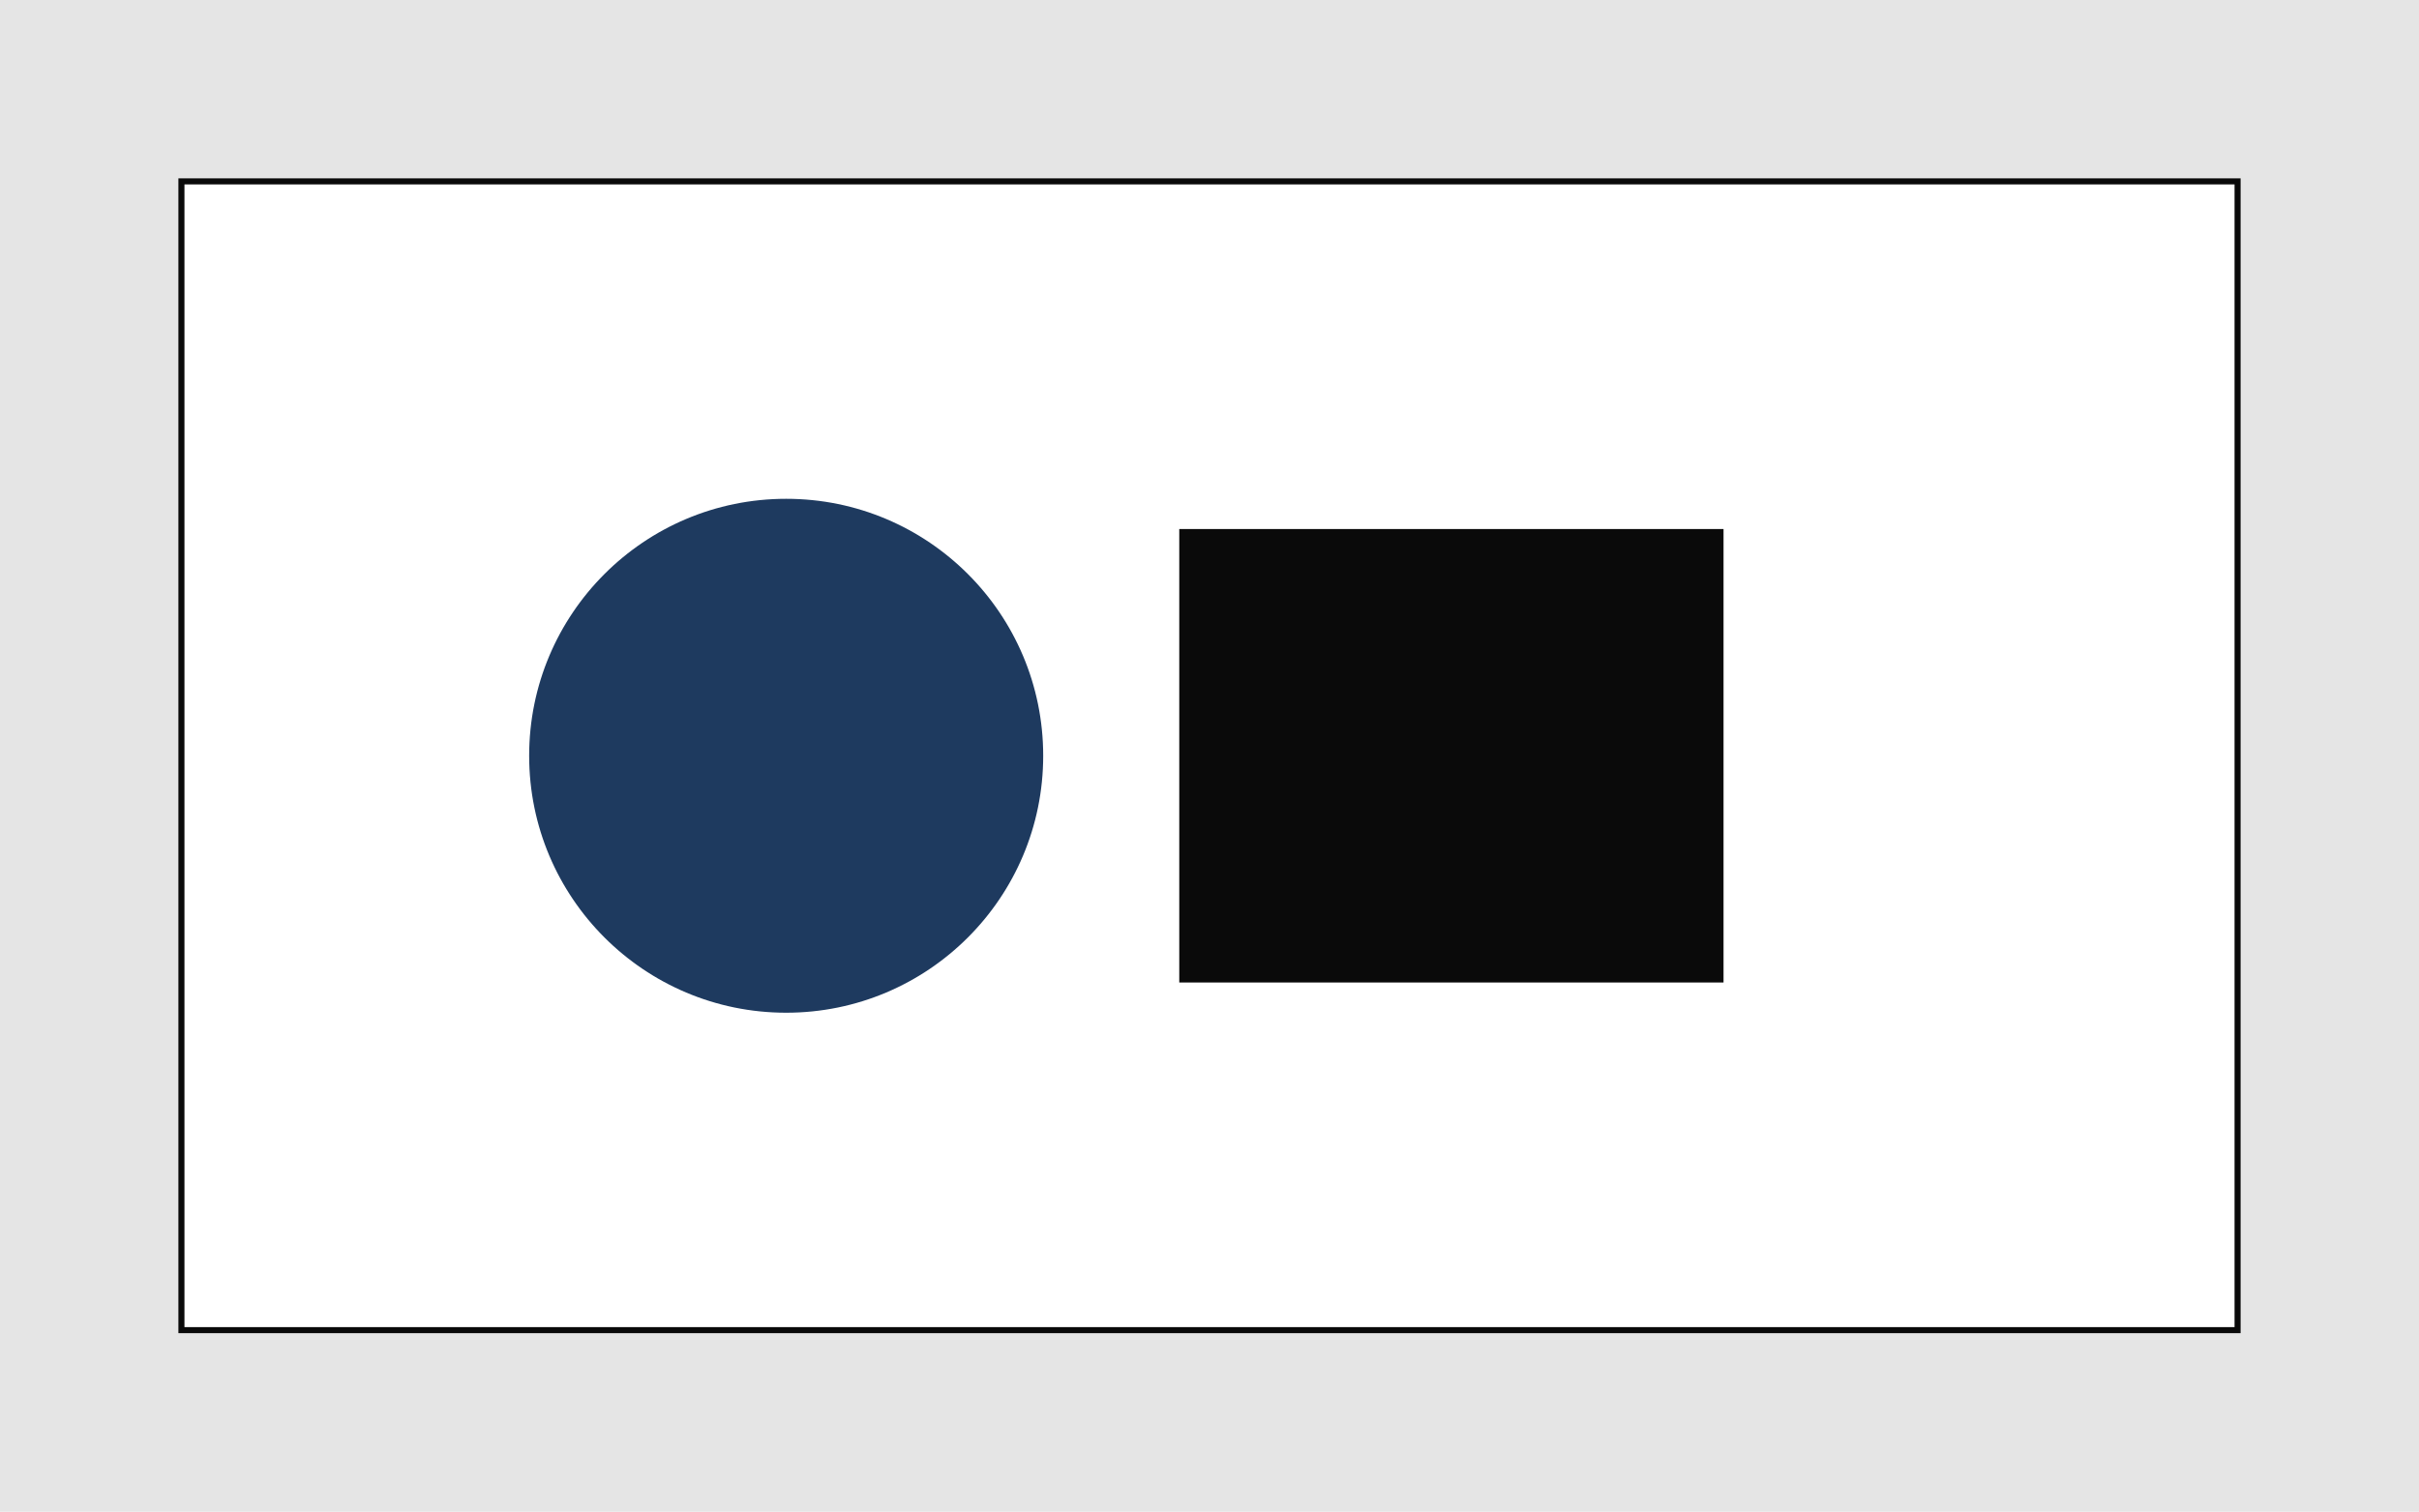
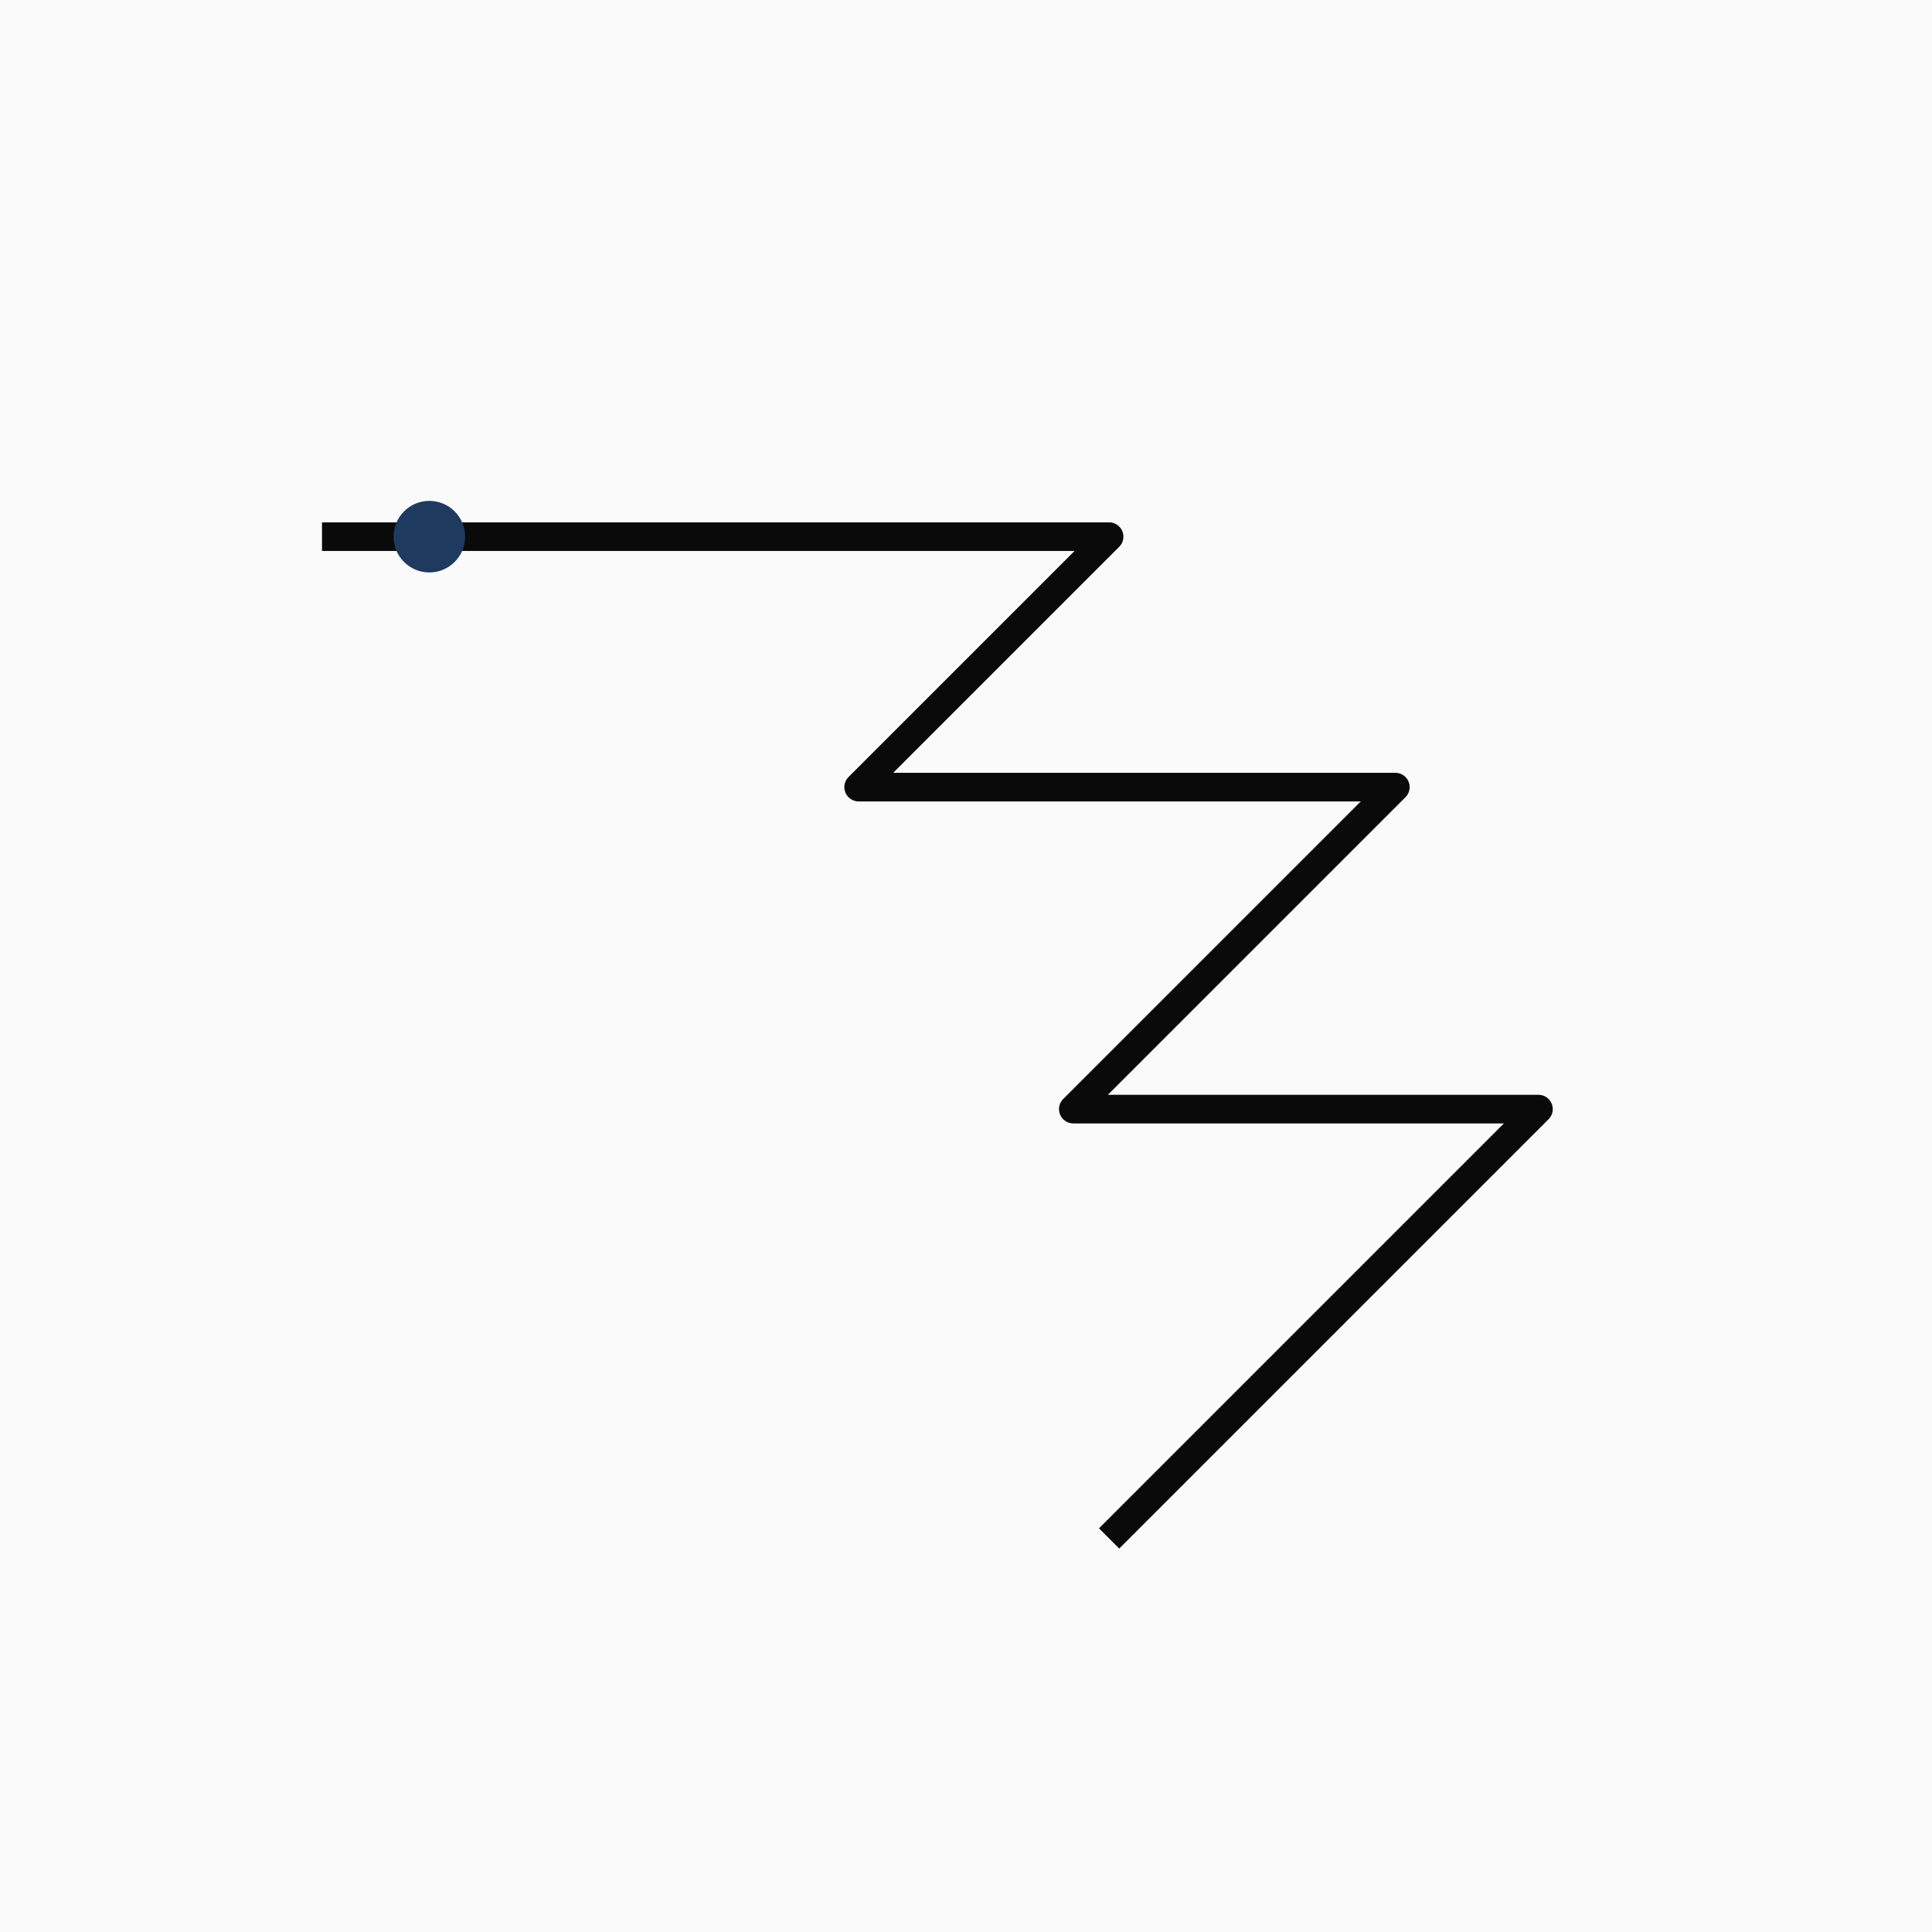
- <svg xmlns="http://www.w3.org/2000/svg" viewBox="0 0 1600 1000" role="img" aria-labelledby="title desc">
-   <rect width="1600" height="1000" fill="#e5e5e5" />
-   <rect x="120" y="120" width="1360" height="760" fill="#ffffff" stroke="#0a0a0a" stroke-width="4" />
-   <circle cx="520" cy="500" r="170" fill="#1e3a5f" />
-   <rect x="780" y="350" width="360" height="300" fill="#0a0a0a" />
+ <svg xmlns="http://www.w3.org/2000/svg" viewBox="0 0 540 540" role="img" aria-labelledby="title desc">
+   <rect width="540" height="540" fill="#FAFAFA" />
+   <path d="M90 150h220l-70 70h150l-90 90h130l-120 120" fill="none" stroke="#0A0A0A" stroke-width="8" stroke-linejoin="round" />
+   <circle cx="120" cy="150" r="10" fill="#1E3A5F" />
</svg>
